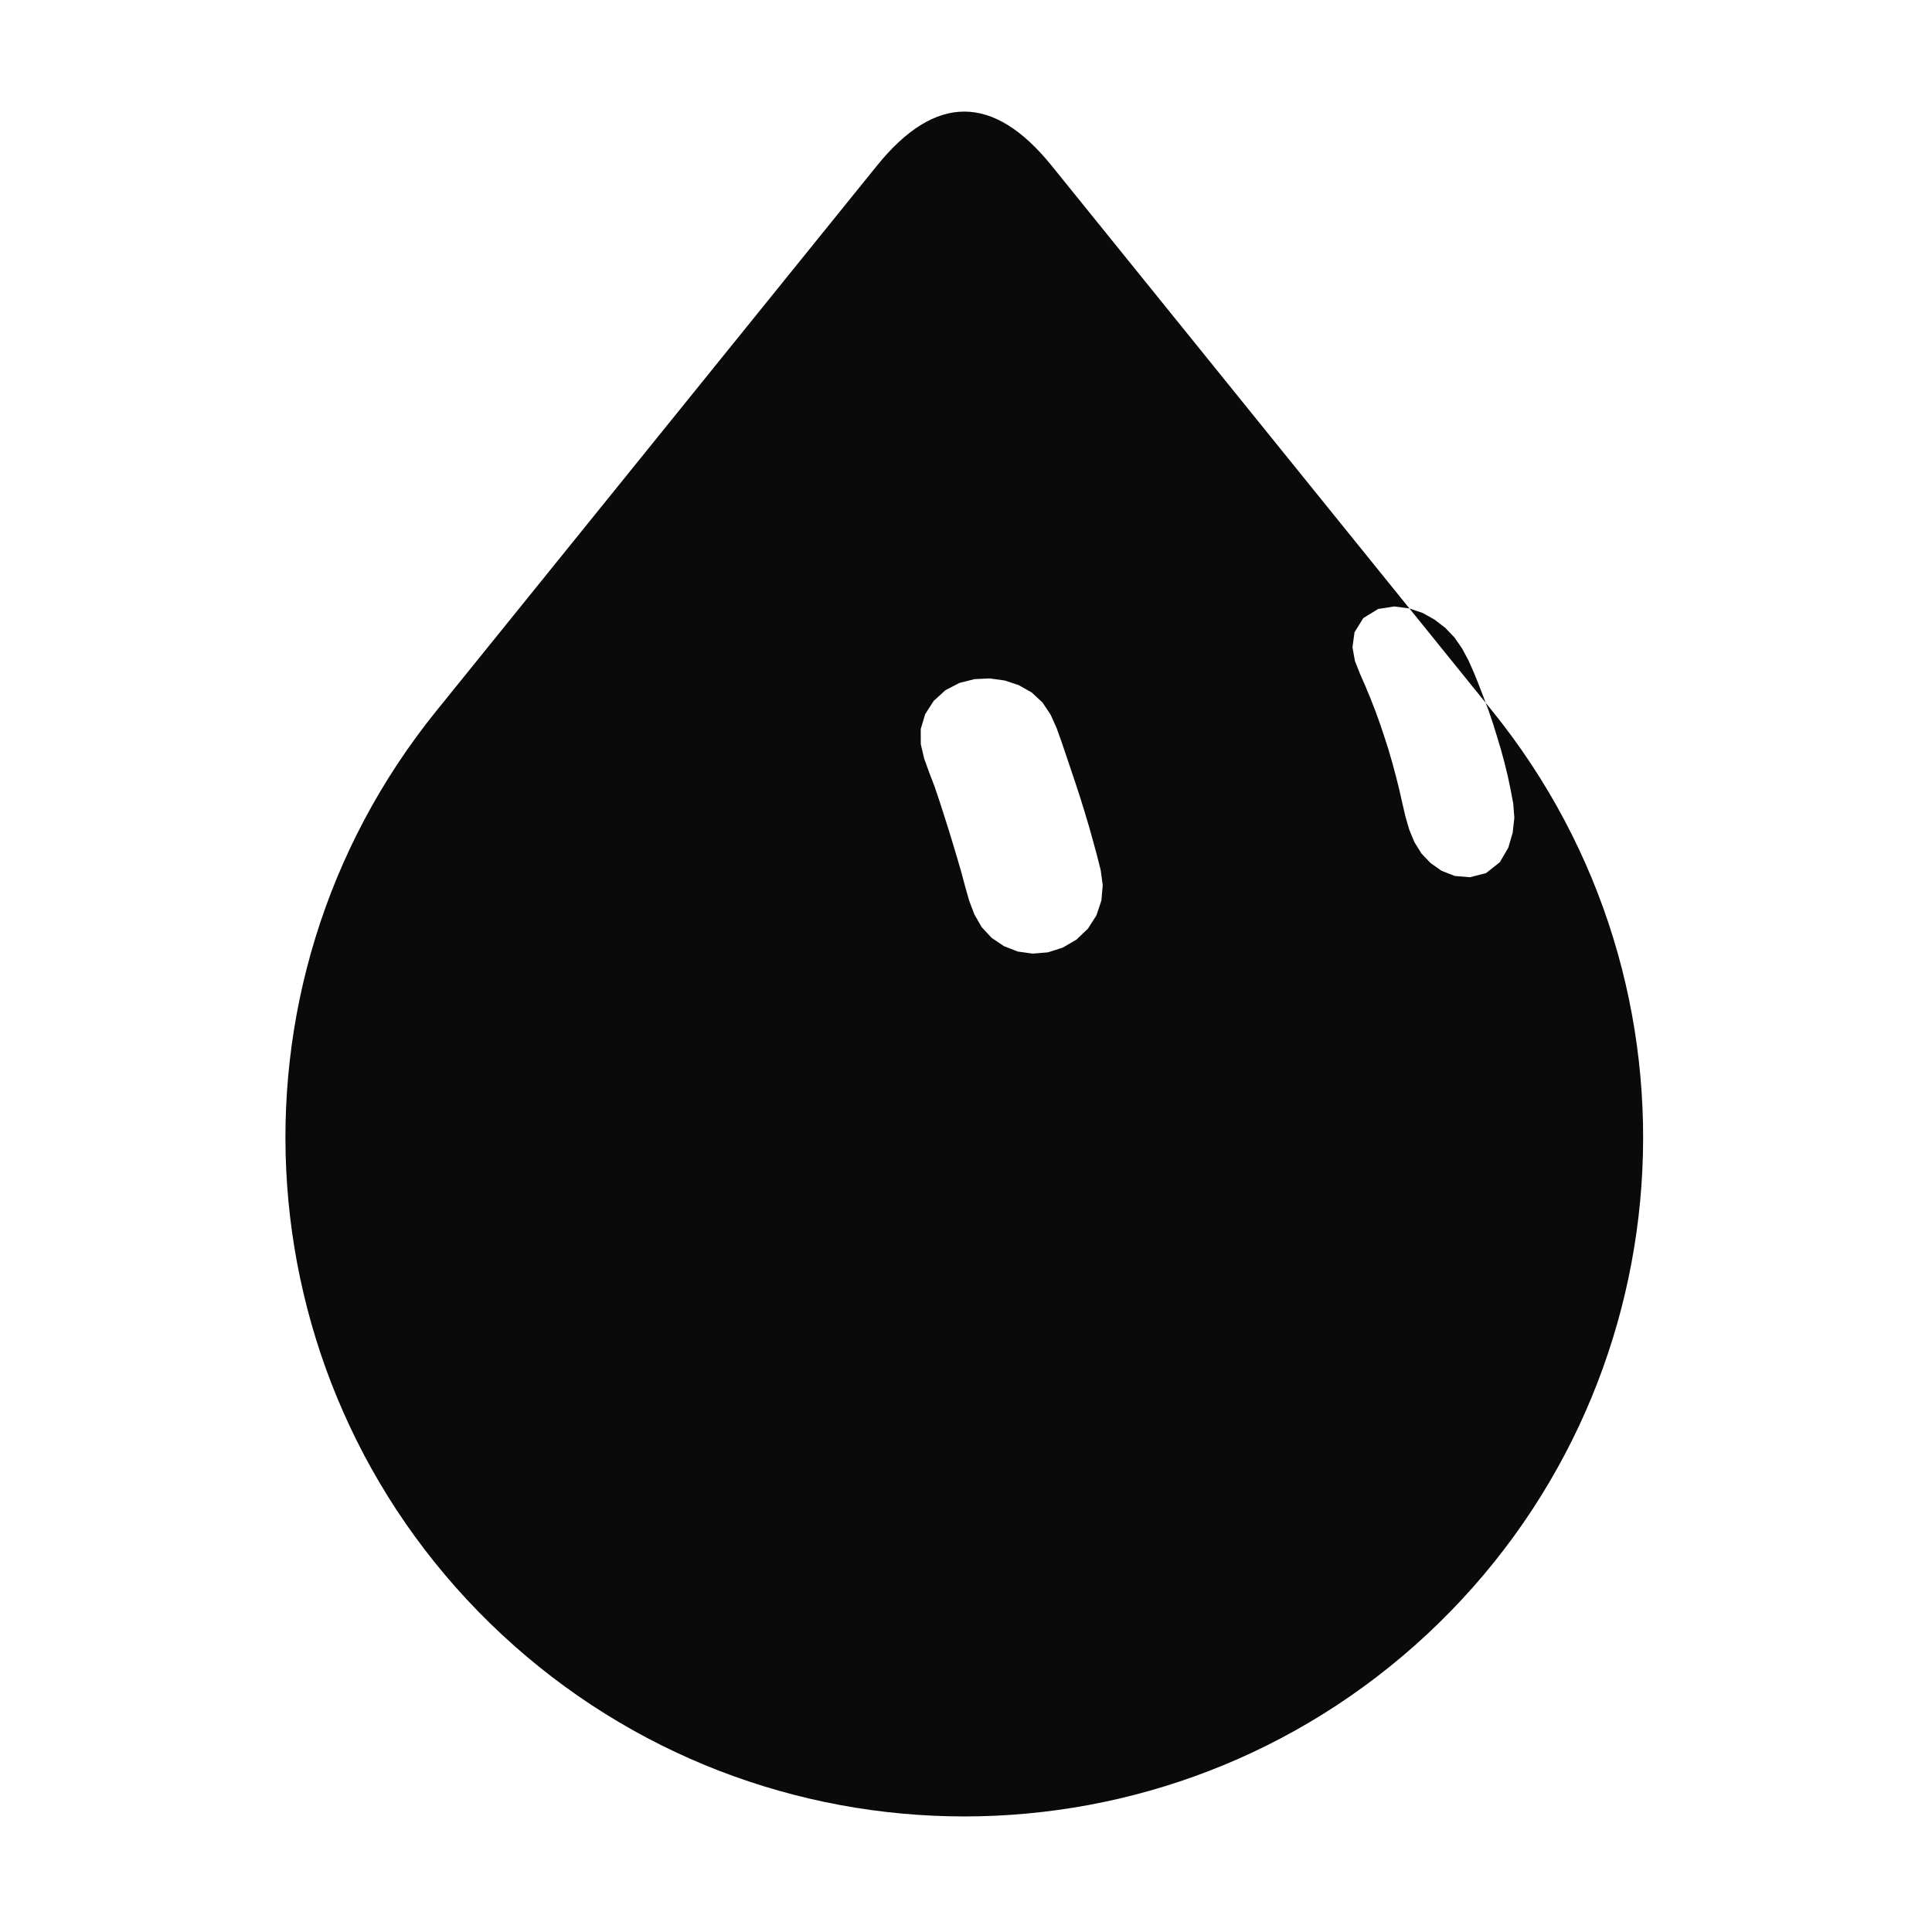
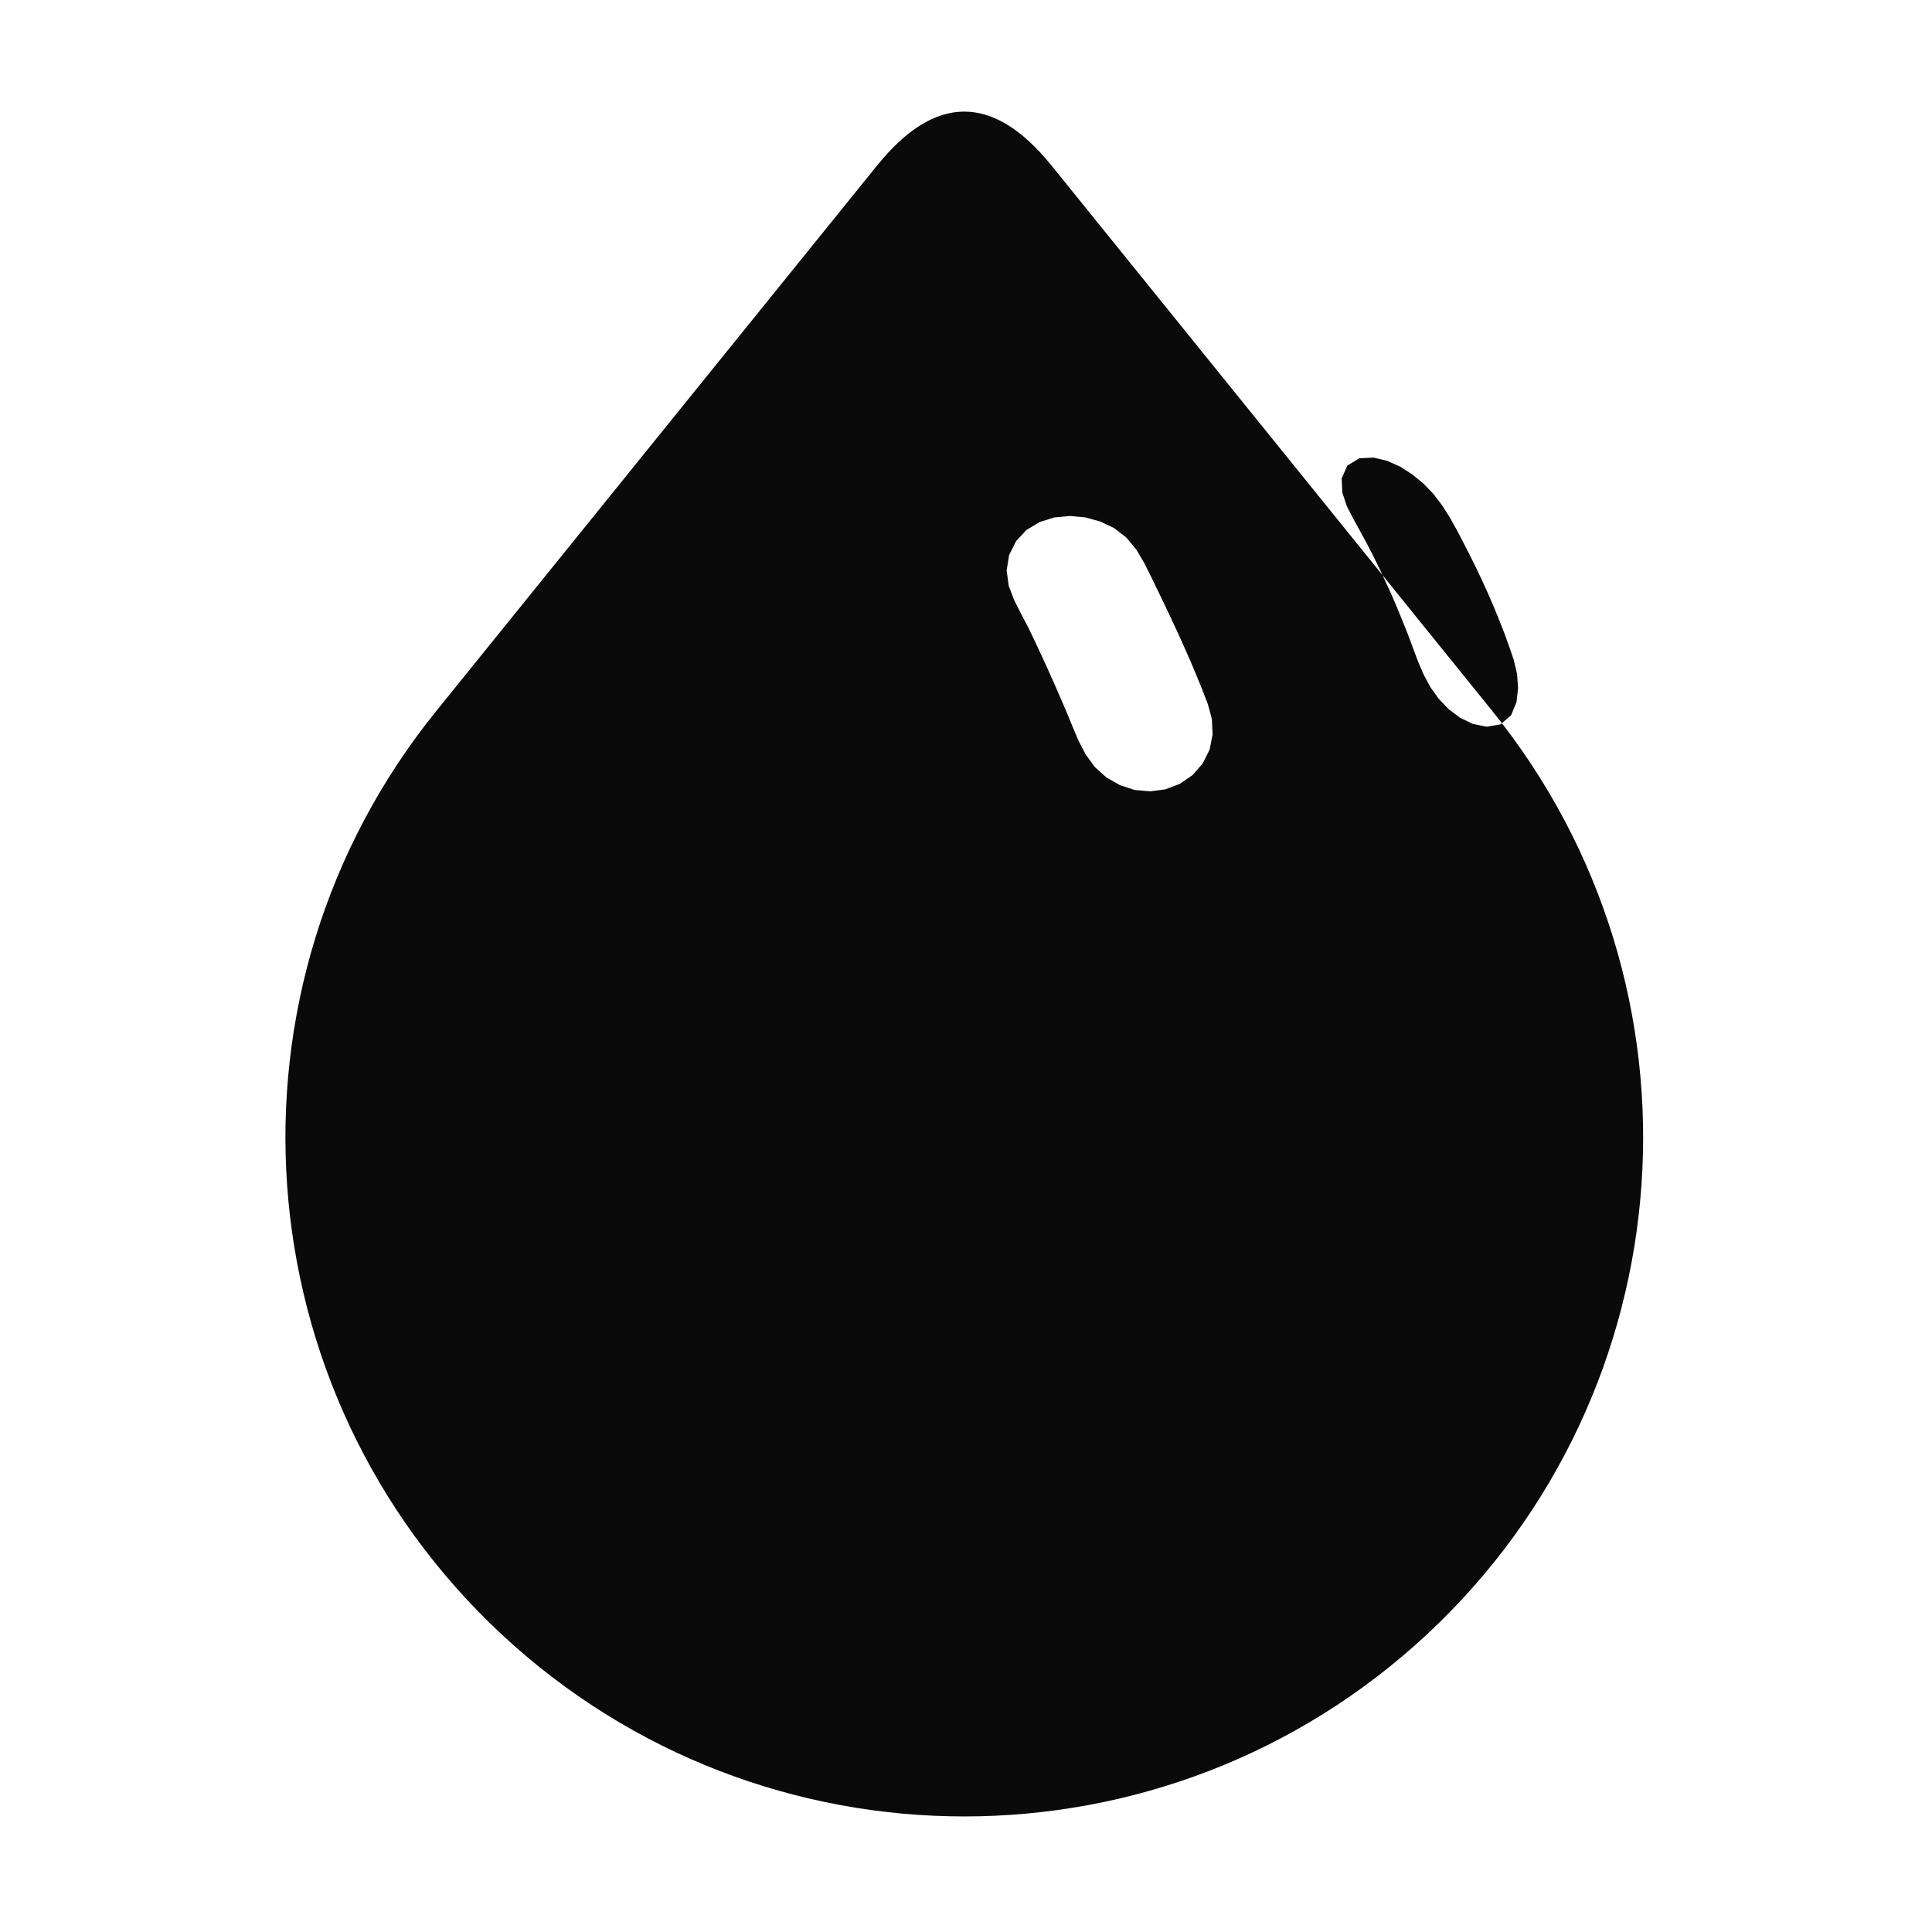
<svg xmlns="http://www.w3.org/2000/svg" width="229" height="229" viewBox="-15 -15 259 259">
  <g class="grok-bot-mark" data-official-id="teardrop" data-picker-shape="teardrop">
-     <path class="grok-bot-mark__compound" fill="#0A0A0A" fill-rule="evenodd" d="M125.97 7.2Q114.27 -7.28 102.57 7.2L43.49 80.31C13.46 117.46 17.28 171.51 52.23 204.08C87.17 236.65 141.37 236.65 176.32 204.08C211.26 171.51 215.08 117.46 185.05 80.31Z M117.70 75.95L119.71 76.23L121.59 76.86L123.32 77.84L124.75 79.17L125.84 80.80L126.65 82.61L127.32 84.48L127.96 86.37L128.60 88.27L129.23 90.15L129.85 92.05L130.44 93.96L131.01 95.87L131.55 97.80L132.07 99.72L132.56 101.67L132.83 103.67L132.65 105.72L131.99 107.70L130.85 109.49L129.31 110.96L127.48 112.03L125.48 112.67L123.43 112.84L121.43 112.56L119.59 111.84L117.95 110.74L116.61 109.30L115.63 107.60L114.92 105.73L114.38 103.82L113.86 101.88L113.30 99.96L112.73 98.05L112.14 96.13L111.54 94.24L110.93 92.34L110.29 90.45L109.58 88.59L108.90 86.72L108.44 84.77L108.43 82.74L109.03 80.73L110.17 78.96L111.75 77.52L113.63 76.55L115.65 76.04Z M171.91 66.30L173.91 66.56L175.72 67.17L177.32 68.07L178.76 69.18L179.99 70.47L181.00 71.93L181.85 73.51L182.58 75.15L183.26 76.84L183.91 78.53L184.55 80.24L185.14 81.97L185.68 83.72L186.21 85.47L186.69 87.25L187.13 89.05L187.51 90.86L187.86 92.71L188.01 94.62L187.79 96.62L187.20 98.64L186.06 100.59L184.21 102.05L182.06 102.60L180.03 102.43L178.26 101.74L176.78 100.70L175.55 99.41L174.61 97.89L173.92 96.22L173.41 94.46L172.99 92.66L172.58 90.84L172.13 89.04L171.65 87.26L171.14 85.50L170.58 83.76L170.00 82.02L169.38 80.31L168.72 78.62L168.03 76.95L167.30 75.29L166.64 73.61L166.31 71.77L166.58 69.77L167.76 67.86L169.75 66.64Z" />
+     <path class="grok-bot-mark__compound" fill="#0A0A0A" fill-rule="evenodd" d="M125.97 7.2Q114.27 -7.28 102.57 7.2L43.49 80.31C13.46 117.46 17.28 171.51 52.23 204.08C87.17 236.65 141.37 236.65 176.32 204.08C211.26 171.51 215.08 117.46 185.05 80.31Z M128.43 54.17L130.50 54.36L132.49 54.91L134.37 55.80L136.01 57.08L137.33 58.67L138.39 60.46L139.31 62.31L140.22 64.19L141.12 66.06L142.01 67.94L142.89 69.82L143.74 71.71L144.58 73.61L145.39 75.53L146.17 77.45L146.92 79.39L147.46 81.39L147.56 83.46L147.16 85.49L146.23 87.35L144.87 88.91L143.16 90.08L141.22 90.82L139.17 91.09L137.11 90.90L135.13 90.26L133.33 89.23L131.78 87.84L130.56 86.17L129.60 84.33L128.79 82.42L128.00 80.50L127.18 78.59L126.35 76.69L125.50 74.78L124.64 72.90L123.76 71.02L122.86 69.14L121.89 67.30L120.96 65.45L120.22 63.51L119.95 61.46L120.28 59.41L121.20 57.56L122.61 56.04L124.38 54.98L126.36 54.36Z M169.13 46.34L170.99 46.79L172.73 47.57L174.33 48.60L175.81 49.82L177.14 51.19L178.30 52.71L179.33 54.32L180.26 55.98L181.15 57.68L182.02 59.38L182.87 61.09L183.69 62.82L184.48 64.56L185.24 66.31L185.96 68.08L186.66 69.86L187.31 71.65L187.93 73.46L188.37 75.32L188.51 77.23L188.30 79.12L187.58 80.88L186.15 82.11L184.28 82.42L182.42 82.04L180.70 81.20L179.18 80.05L177.86 78.67L176.76 77.12L175.85 75.43L175.10 73.68L174.43 71.89L173.76 70.09L173.05 68.32L172.33 66.55L171.58 64.80L170.78 63.05L169.97 61.32L169.13 59.60L168.26 57.91L167.35 56.23L166.42 54.55L165.55 52.85L164.95 51.04L164.86 49.14L165.62 47.42L167.23 46.44Z" />
  </g>
</svg>
